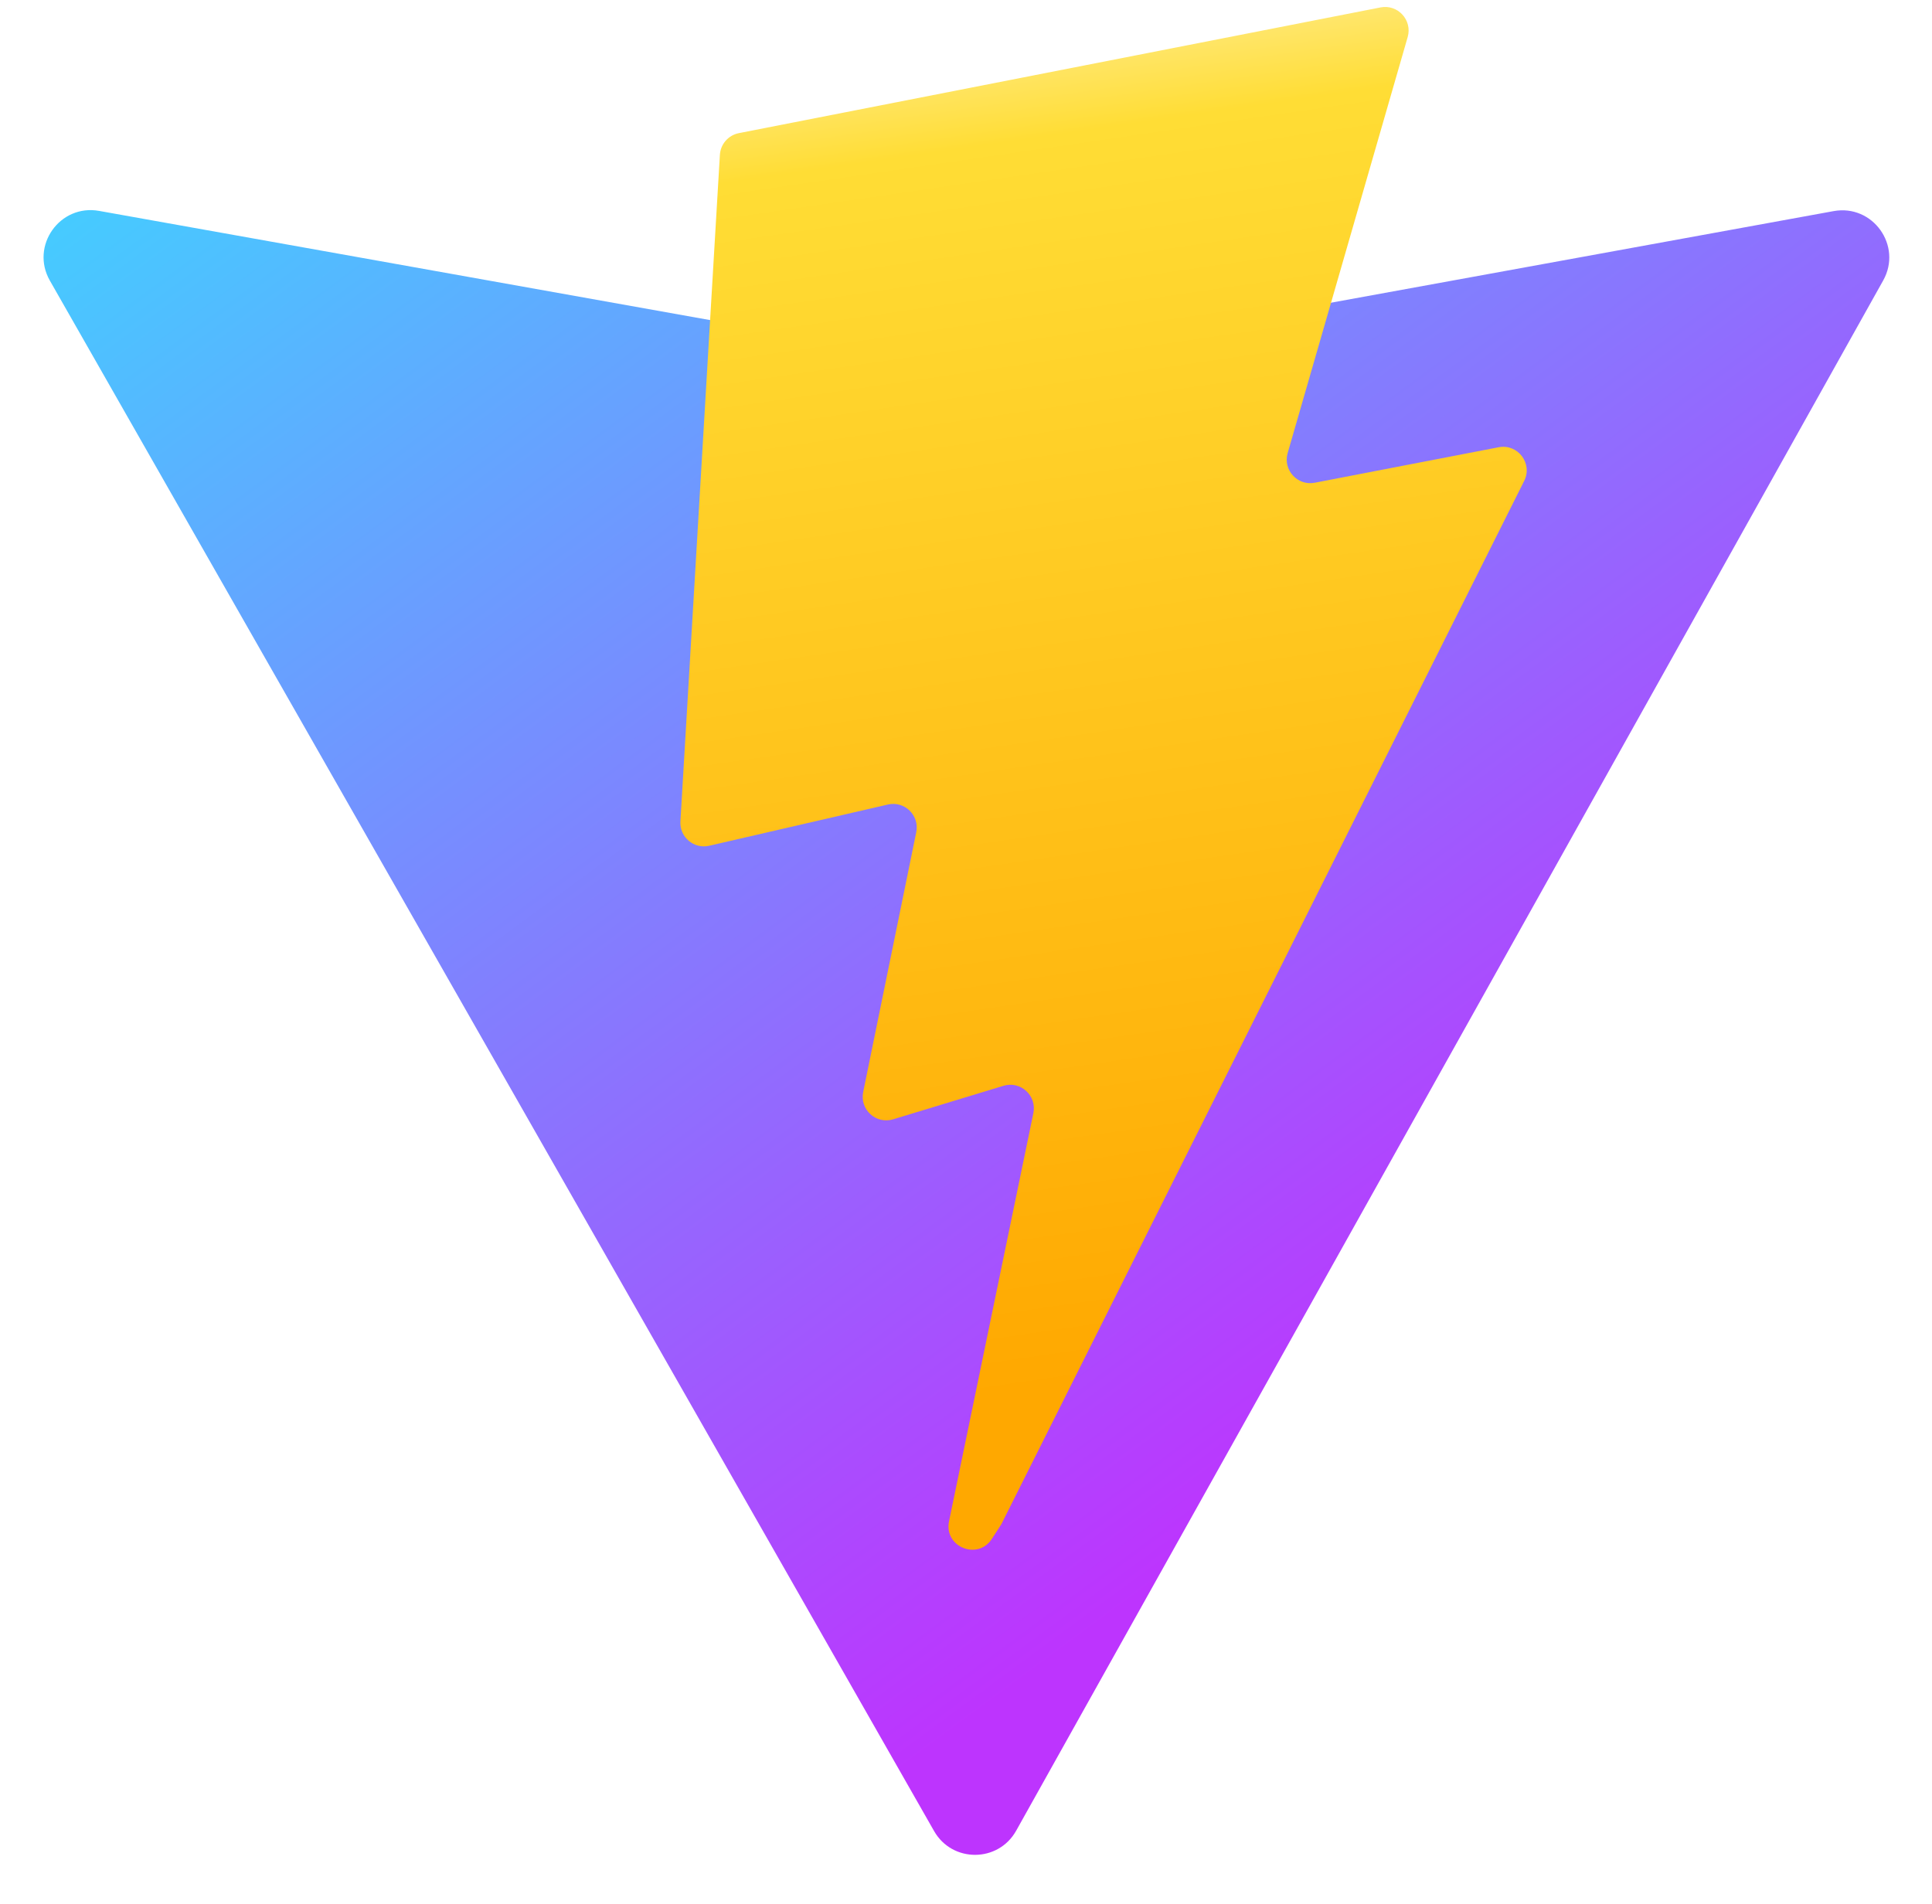
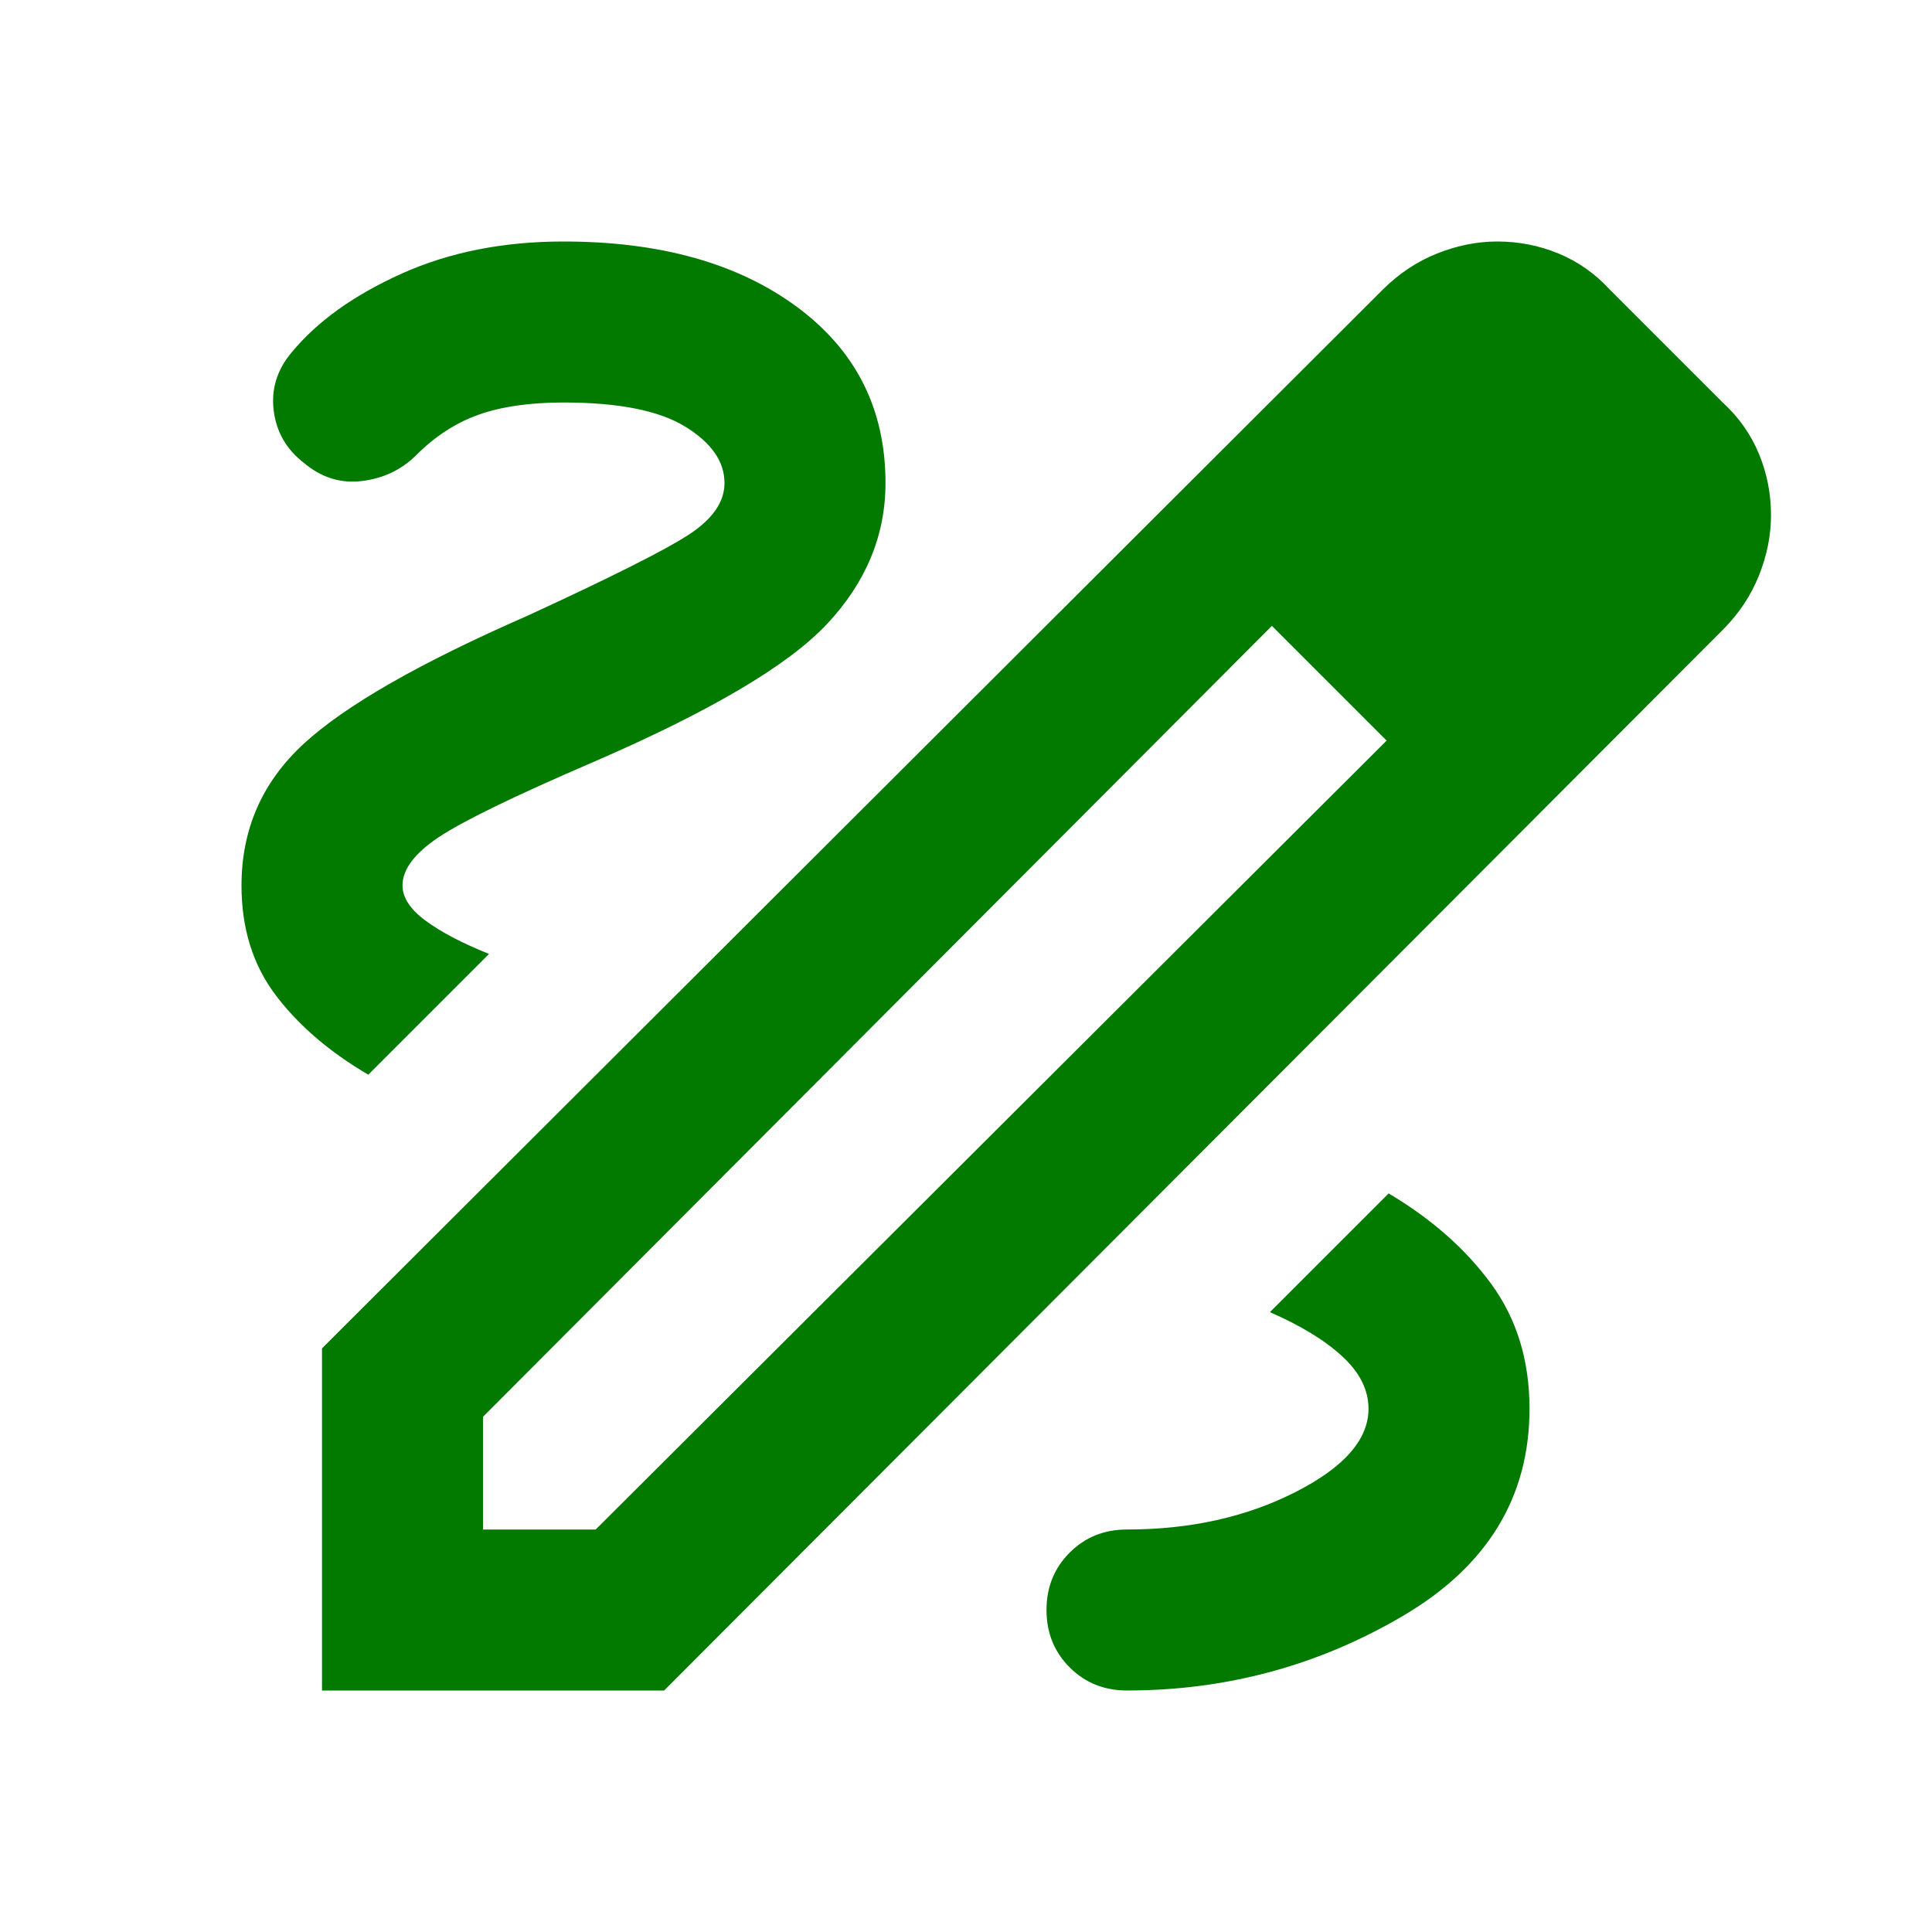
- <svg xmlns="http://www.w3.org/2000/svg" width="410" height="404" viewBox="0 0 410 404" fill="none">
-   <path d="M399.641 59.525L215.643 388.545C211.844 395.338 202.084 395.378 198.228 388.618L10.582 59.556C6.381 52.19 12.68 43.267 21.028 44.759L205.223 77.682C206.398 77.892 207.601 77.89 208.776 77.676L389.119 44.806C397.439 43.289 403.768 52.143 399.641 59.525Z" fill="url(#paint0_linear)" />
-   <path d="M292.965 1.574L156.801 28.255C154.563 28.694 152.906 30.59 152.771 32.866L144.395 174.33C144.198 177.662 147.258 180.248 150.51 179.498L188.42 170.749C191.967 169.931 195.172 173.055 194.443 176.622L183.18 231.775C182.422 235.487 185.907 238.661 189.532 237.56L212.947 230.446C216.577 229.344 220.065 232.527 219.297 236.242L201.398 322.875C200.278 328.294 207.486 331.249 210.492 326.603L212.5 323.5L323.454 102.072C325.312 98.365 322.108 94.137 318.036 94.923L279.014 102.454C275.347 103.161 272.227 99.746 273.262 96.158L298.731 7.867C299.767 4.273 296.636 0.855 292.965 1.574Z" fill="url(#paint1_linear)" />
-   <defs>
-     <linearGradient id="paint0_linear" x1="6" y1="33" x2="235" y2="344" gradientUnits="userSpaceOnUse">
-       <stop stop-color="#41D1FF" />
-       <stop offset="1" stop-color="#BD34FE" />
-     </linearGradient>
-     <linearGradient id="paint1_linear" x1="194.651" y1="8.818" x2="236.076" y2="292.989" gradientUnits="userSpaceOnUse">
-       <stop stop-color="#FFEA83" />
-       <stop offset="0.083" stop-color="#FFDD35" />
-       <stop offset="1" stop-color="#FFA800" />
-     </linearGradient>
-   </defs>
+ <svg xmlns="http://www.w3.org/2000/svg" height="24px" viewBox="0 -960 960 960" width="24px" fill="#027a00">
+   <path d="M160-120v-170l527-526q12-12 27-18t30-6q16 0 30.5 6t25.5 18l56 56q12 11 18 25.5t6 30.5q0 15-6 30t-18 27L330-120H160Zm80-80h56l393-392-28-29-29-28-392 393v56Zm560-503-57-57 57 57Zm-139 82-29-28 57 57-28-29ZM560-120q74 0 137-37t63-103q0-36-19-62t-51-45l-59 59q23 10 36 22t13 26q0 23-36.5 41.5T560-200q-17 0-28.5 11.5T520-160q0 17 11.5 28.5T560-120ZM183-426l60-60q-20-8-31.5-16.5T200-520q0-12 18-24t76-37q88-38 117-69t29-70q0-55-44-87.5T280-840q-45 0-80.5 16T145-785q-11 13-9 29t15 26q13 11 29 9t27-13q14-14 31-20t42-6q41 0 60.5 12t19.5 28q0 14-17.5 25.5T262-654q-80 35-111 63.5T120-520q0 32 17 54.5t46 39.5Z" />
</svg>
